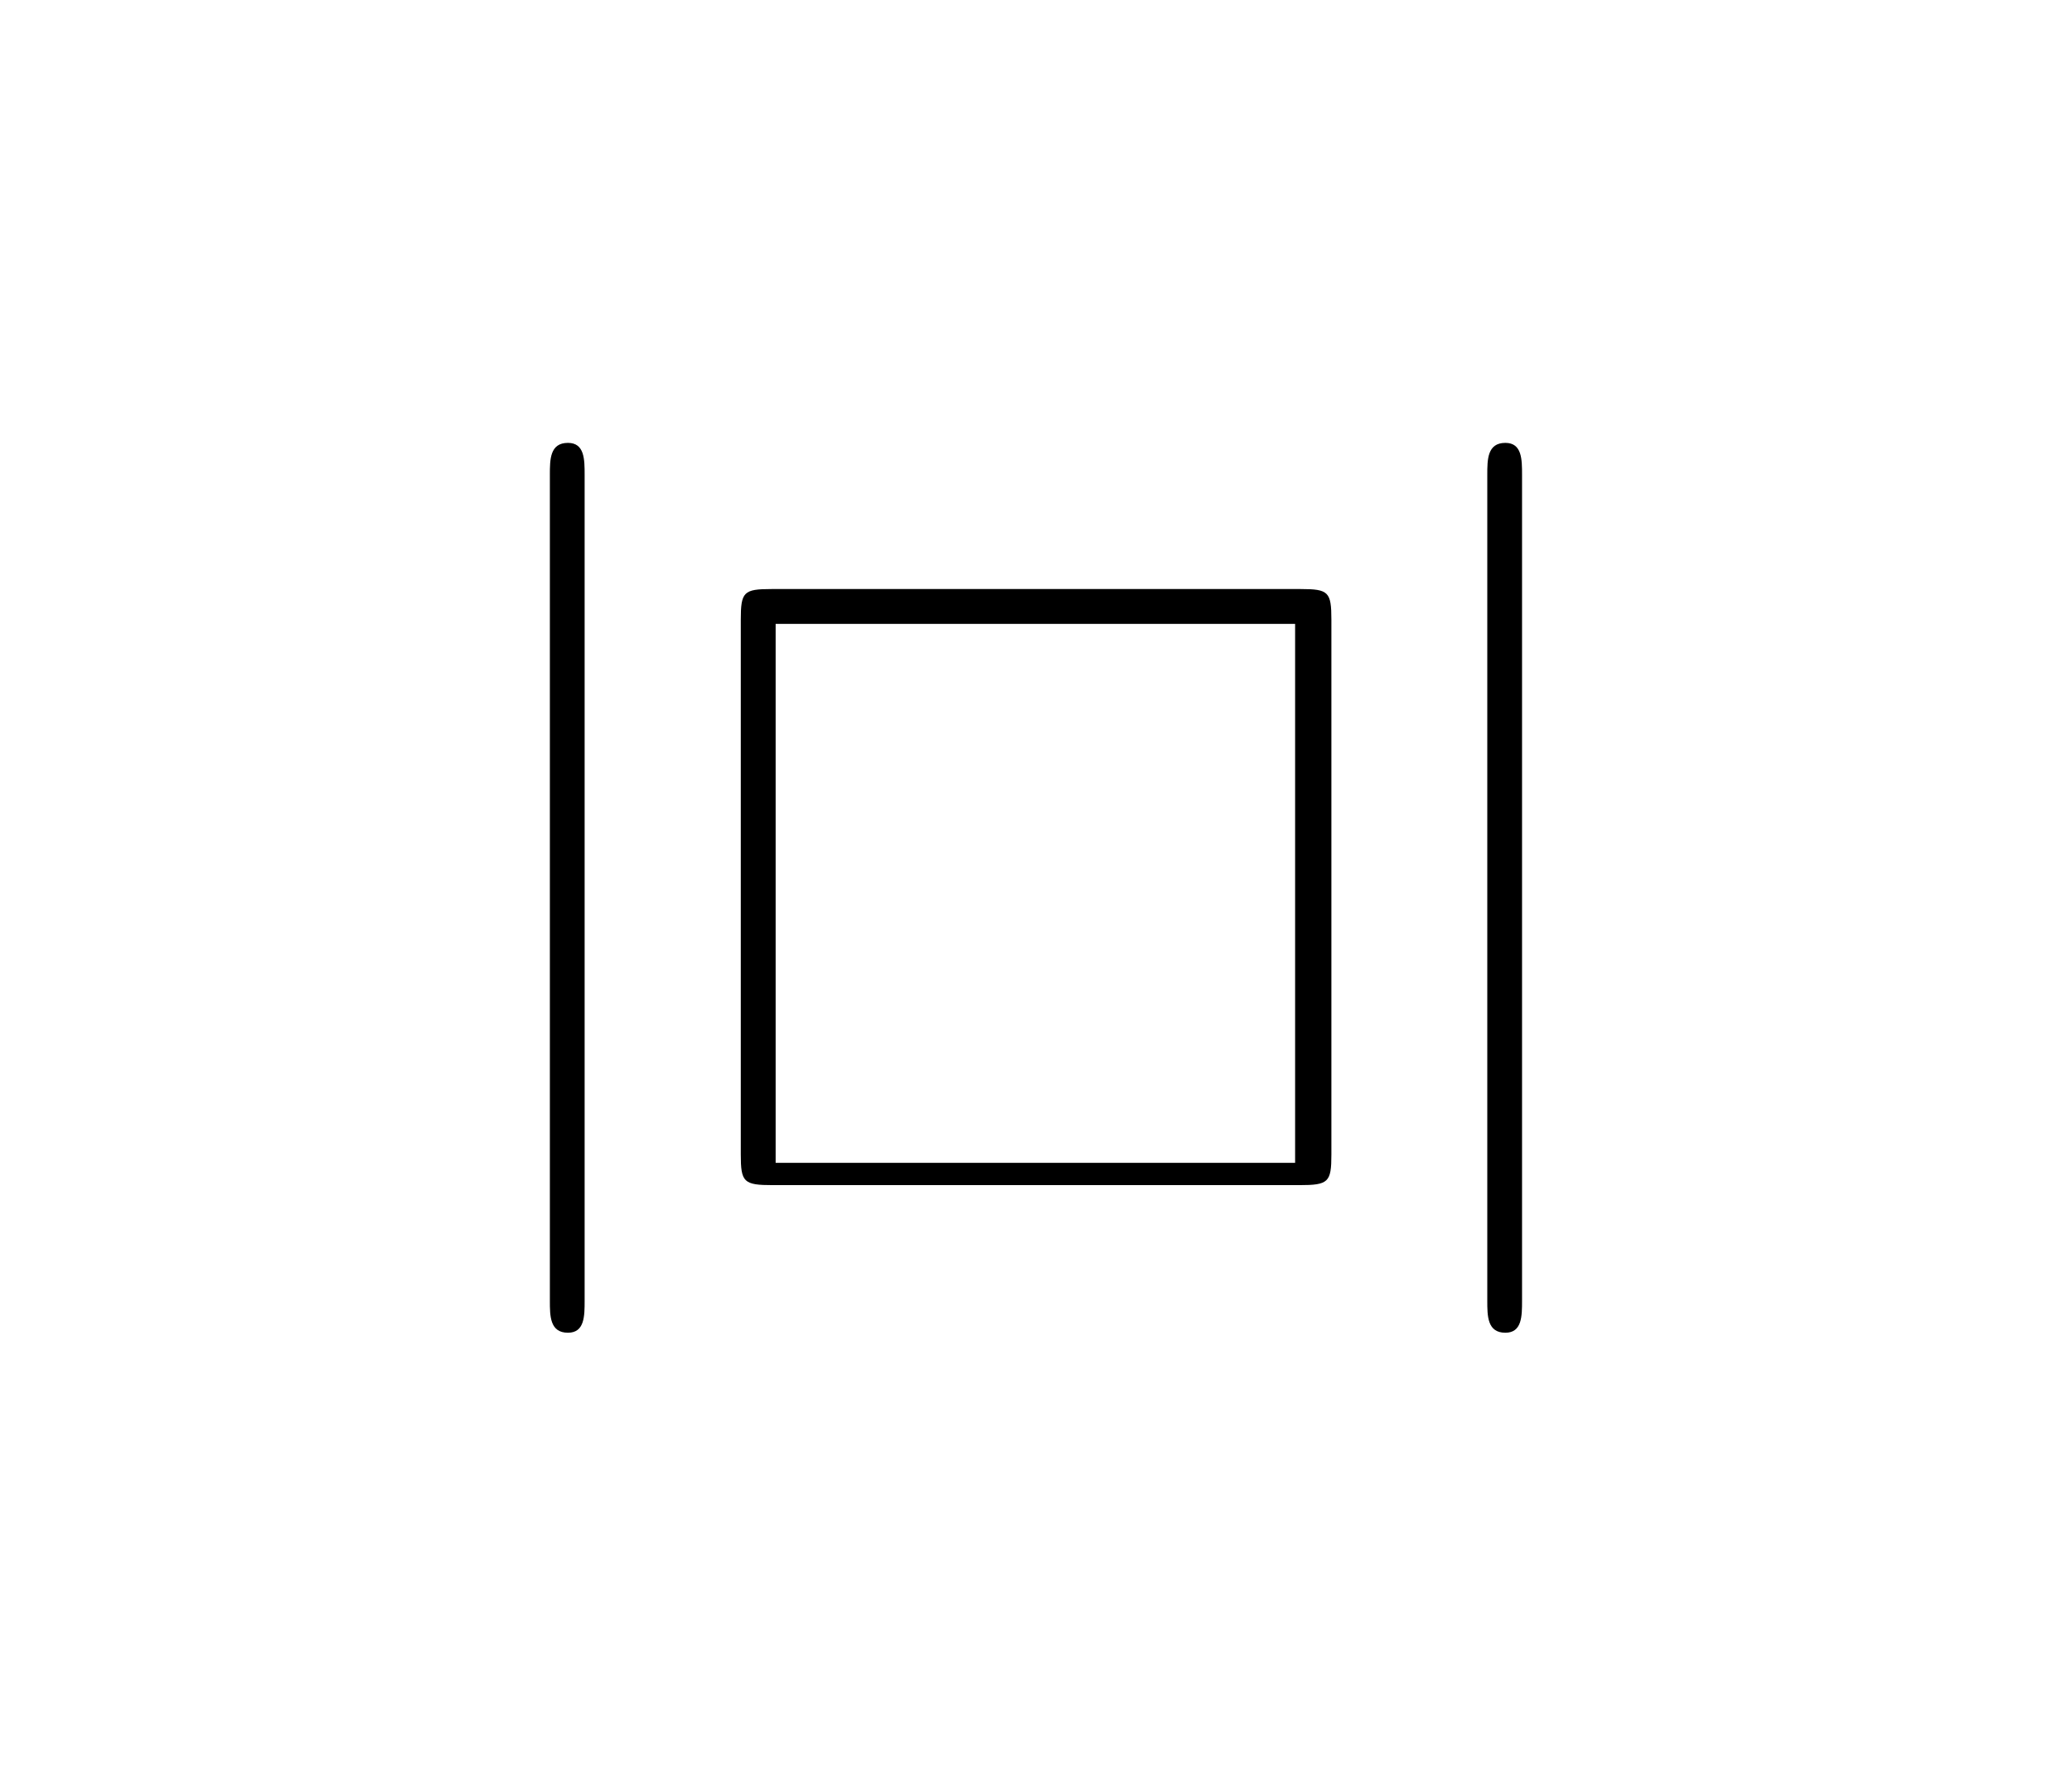
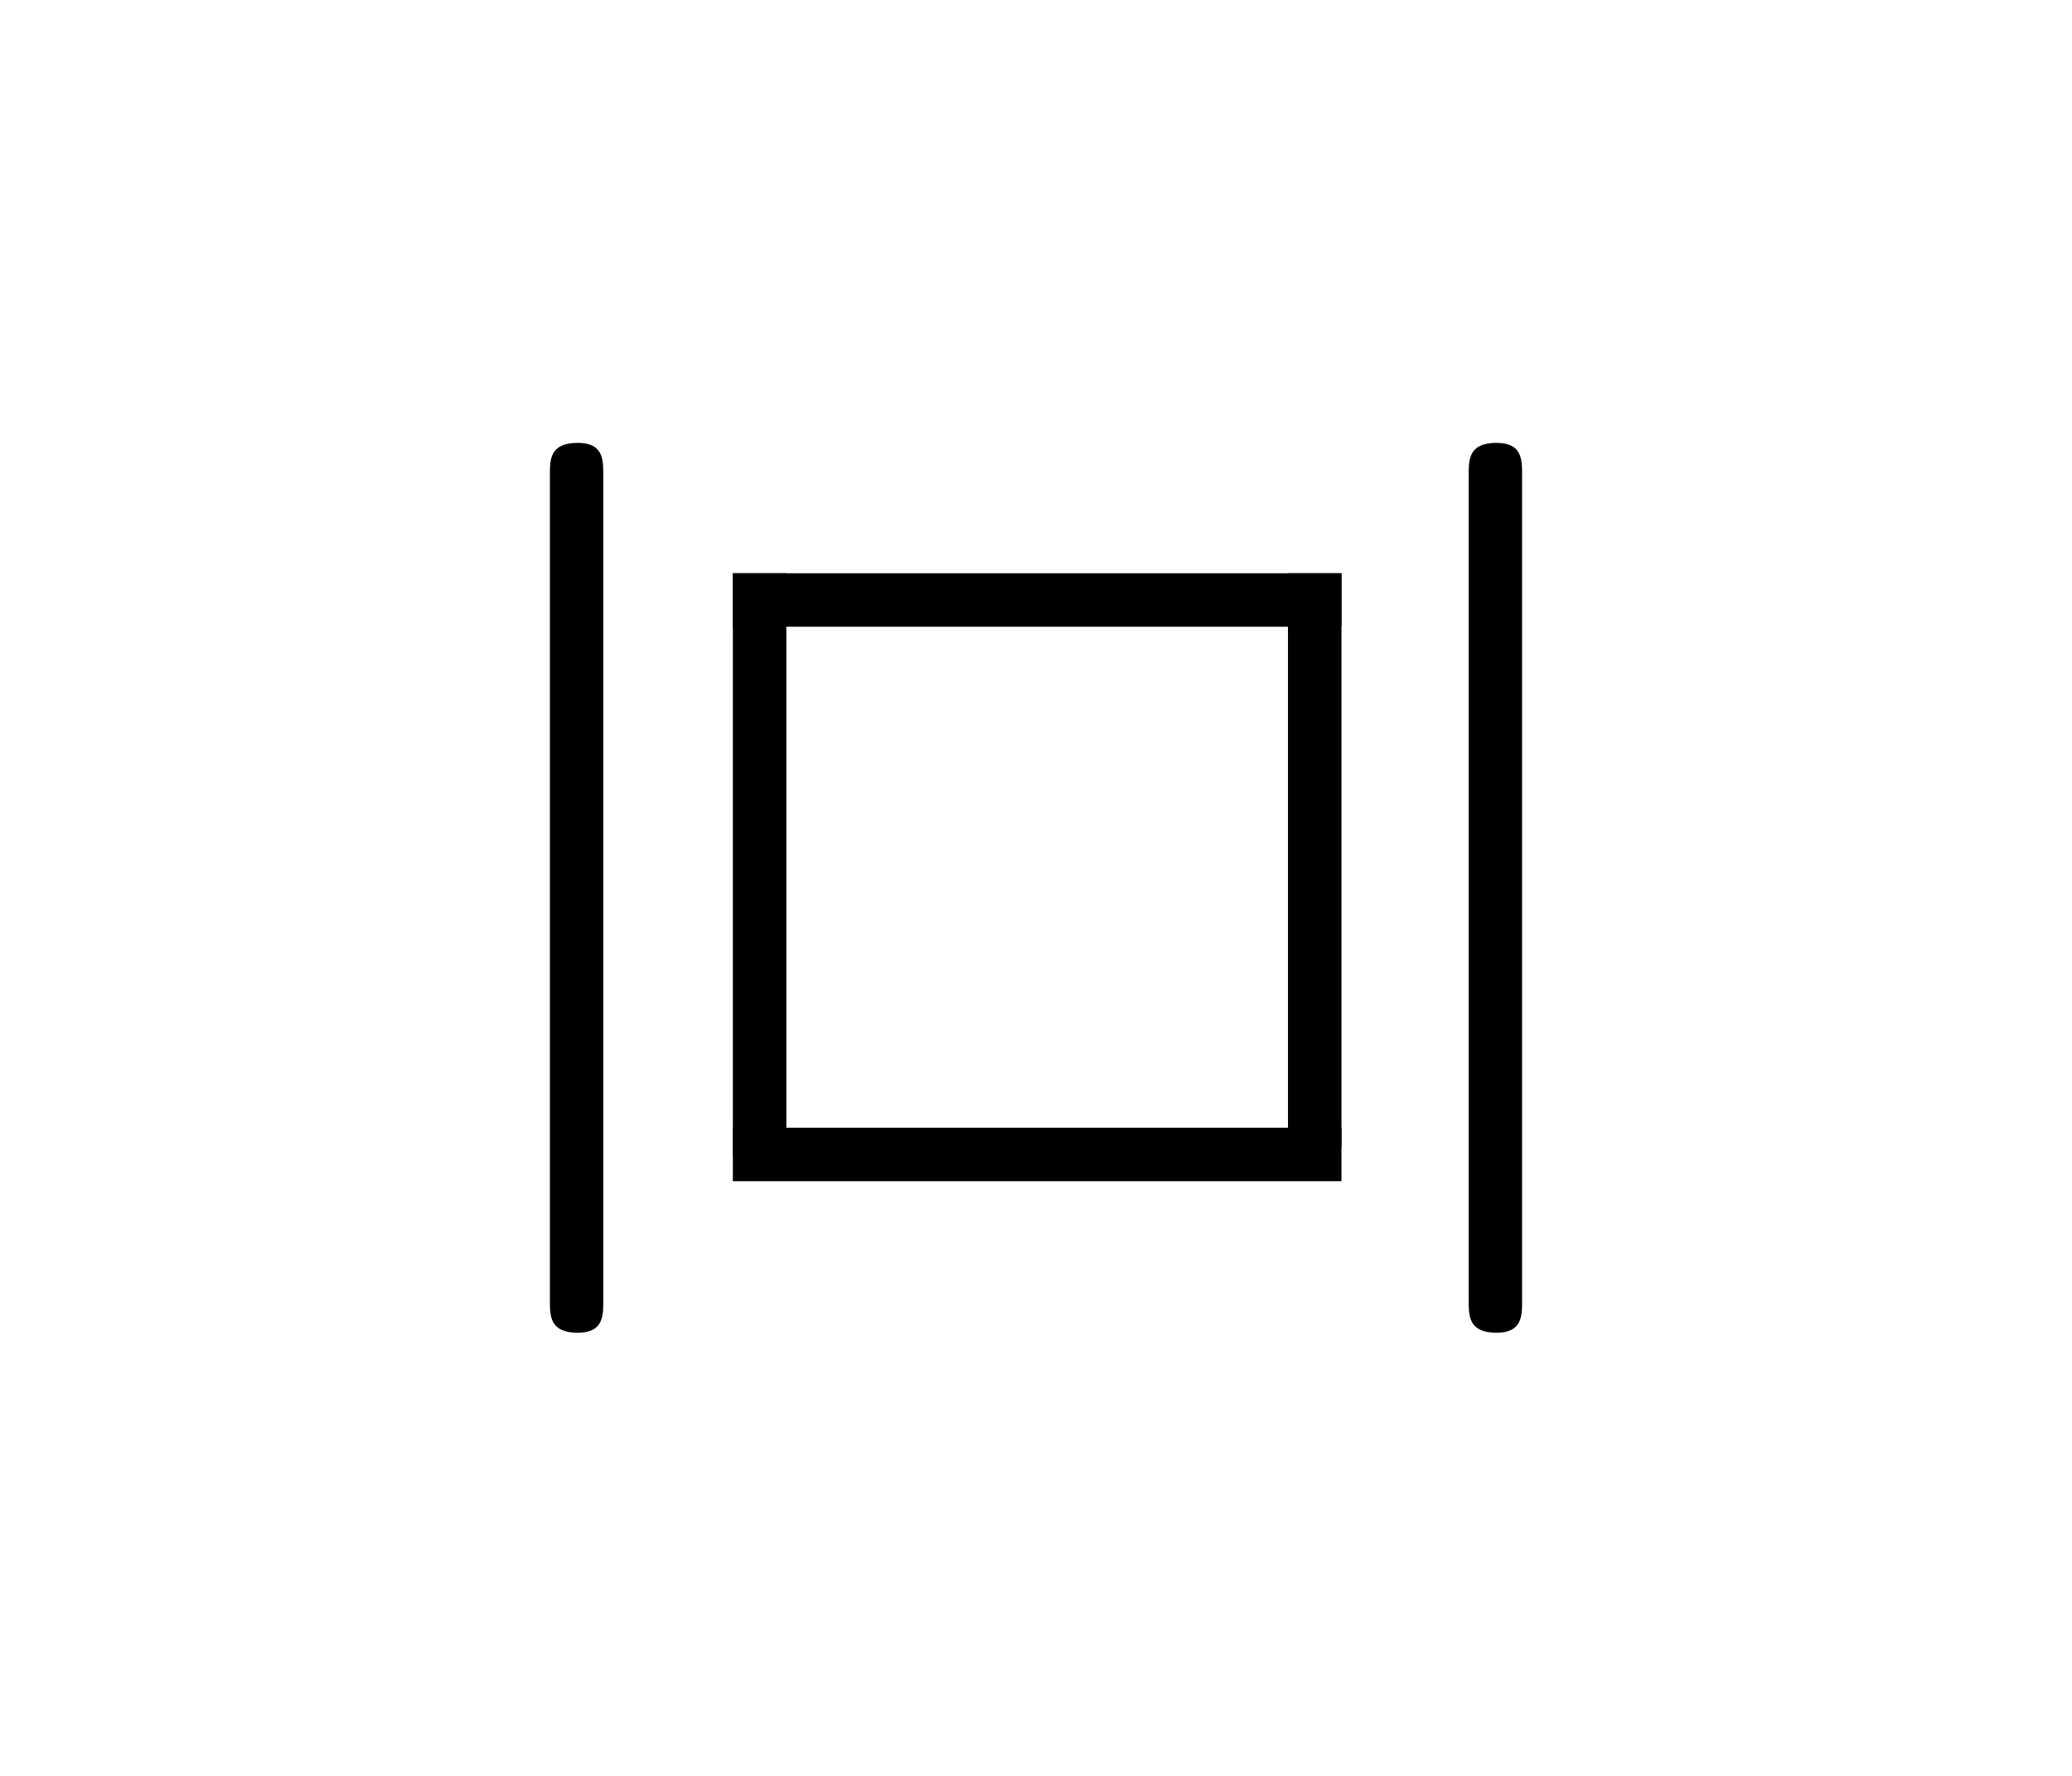
- <svg xmlns="http://www.w3.org/2000/svg" width="23.246" height="19.925" viewBox="0 0 23.246 19.925" version="1.1">
-   <defs>
+ <svg xmlns="http://www.w3.org/2000/svg" width="23.246" height="19.925" viewBox="0 0 23.246 19.925" version="1.1" id="svg3">
+   <defs id="defs1">
    <path id="glyph0-1" d="M 1.578 -7.125 C 1.578 -7.297 1.578 -7.484 1.391 -7.484 C 1.188 -7.484 1.188 -7.297 1.188 -7.125 L 1.188 2.141 C 1.188 2.312 1.188 2.5 1.391 2.5 C 1.578 2.5 1.578 2.312 1.578 2.141 Z M 1.578 -7.125" />
    <path id="glyph1-1" d="M 7.188 -5.5 C 7.188 -5.812 7.156 -5.844 6.844 -5.844 L 0.906 -5.844 C 0.594 -5.844 0.562 -5.812 0.562 -5.5 L 0.562 0.5 C 0.562 0.812 0.594 0.844 0.922 0.844 L 6.828 0.844 C 7.156 0.844 7.188 0.812 7.188 0.5 Z M 0.953 -5.453 L 6.781 -5.453 L 6.781 0.594 L 0.953 0.594 Z M 0.953 -5.453" />
  </defs>
-   <g style="fill:rgb(0%,0%,0%);fill-opacity:1;">
-     <use href="#glyph0-1" x="4.981" y="12.453" />
+   <g style="fill:#000000;fill-opacity:1" id="g1" transform="matrix(1.536,0,0,1,-3.306316,0)">
+     <use href="#glyph0-1" x="4.981" y="12.453" id="use1" />
  </g>
-   <g style="fill:rgb(0%,0%,0%);fill-opacity:1;">
-     <use href="#glyph1-1" x="7.749" y="12.453" />
+   <g style="fill:#000000;fill-opacity:1" id="g3" transform="matrix(1.536,0,0,1,-9.152193,0)">
+     <use href="#glyph0-1" x="15.498" y="12.453" id="use3" />
  </g>
-   <g style="fill:rgb(0%,0%,0%);fill-opacity:1;">
-     <use href="#glyph0-1" x="15.498" y="12.453" />
-   </g>
+   <rect style="fill:#000000;stroke-width:0.465" id="rect1" width="0.6" height="6.526" x="8.222" y="6.432" />
+   <rect style="fill:#000000;stroke-width:0.999" id="rect2" width="6.828" height="0.6" x="8.222" y="6.432" />
+   <rect style="fill:#000000;stroke-width:1.337" id="rect3" width="0.6" height="6.441" x="14.45" y="6.432" />
+   <rect style="fill:#000000;stroke-width:1.559" id="rect4" width="6.828" height="0.6" x="8.222" y="12.653" />
</svg>
